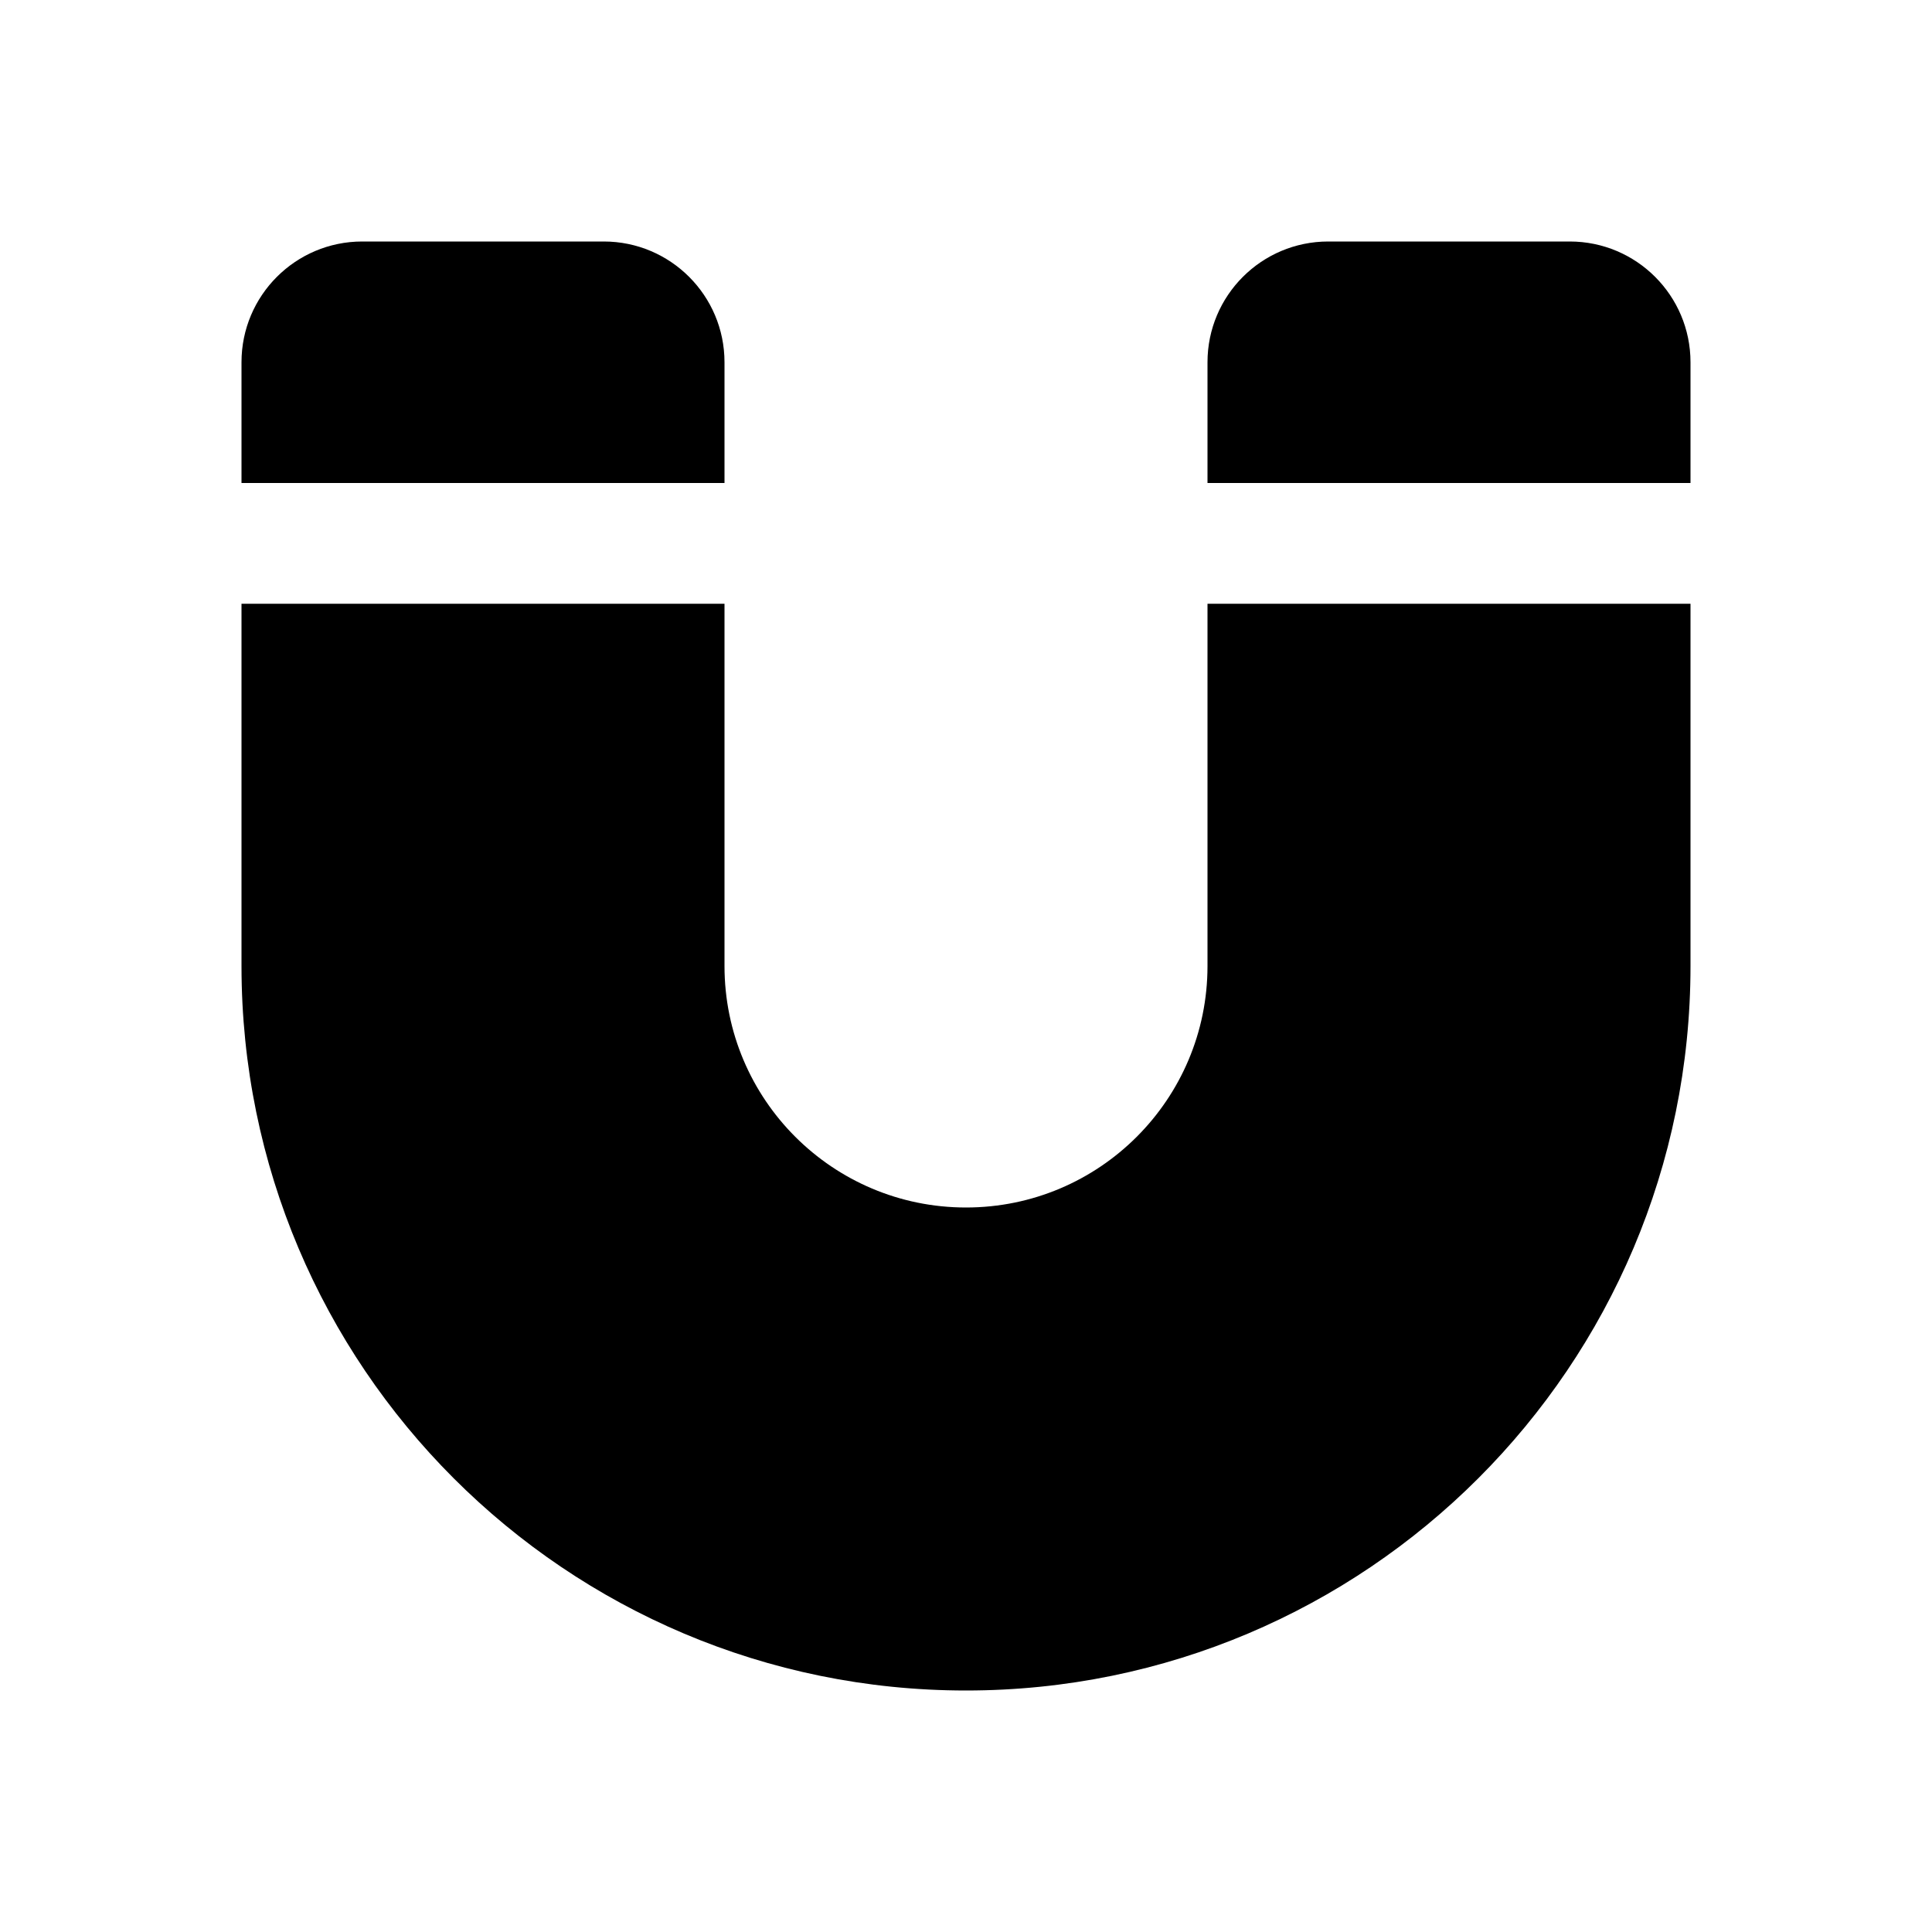
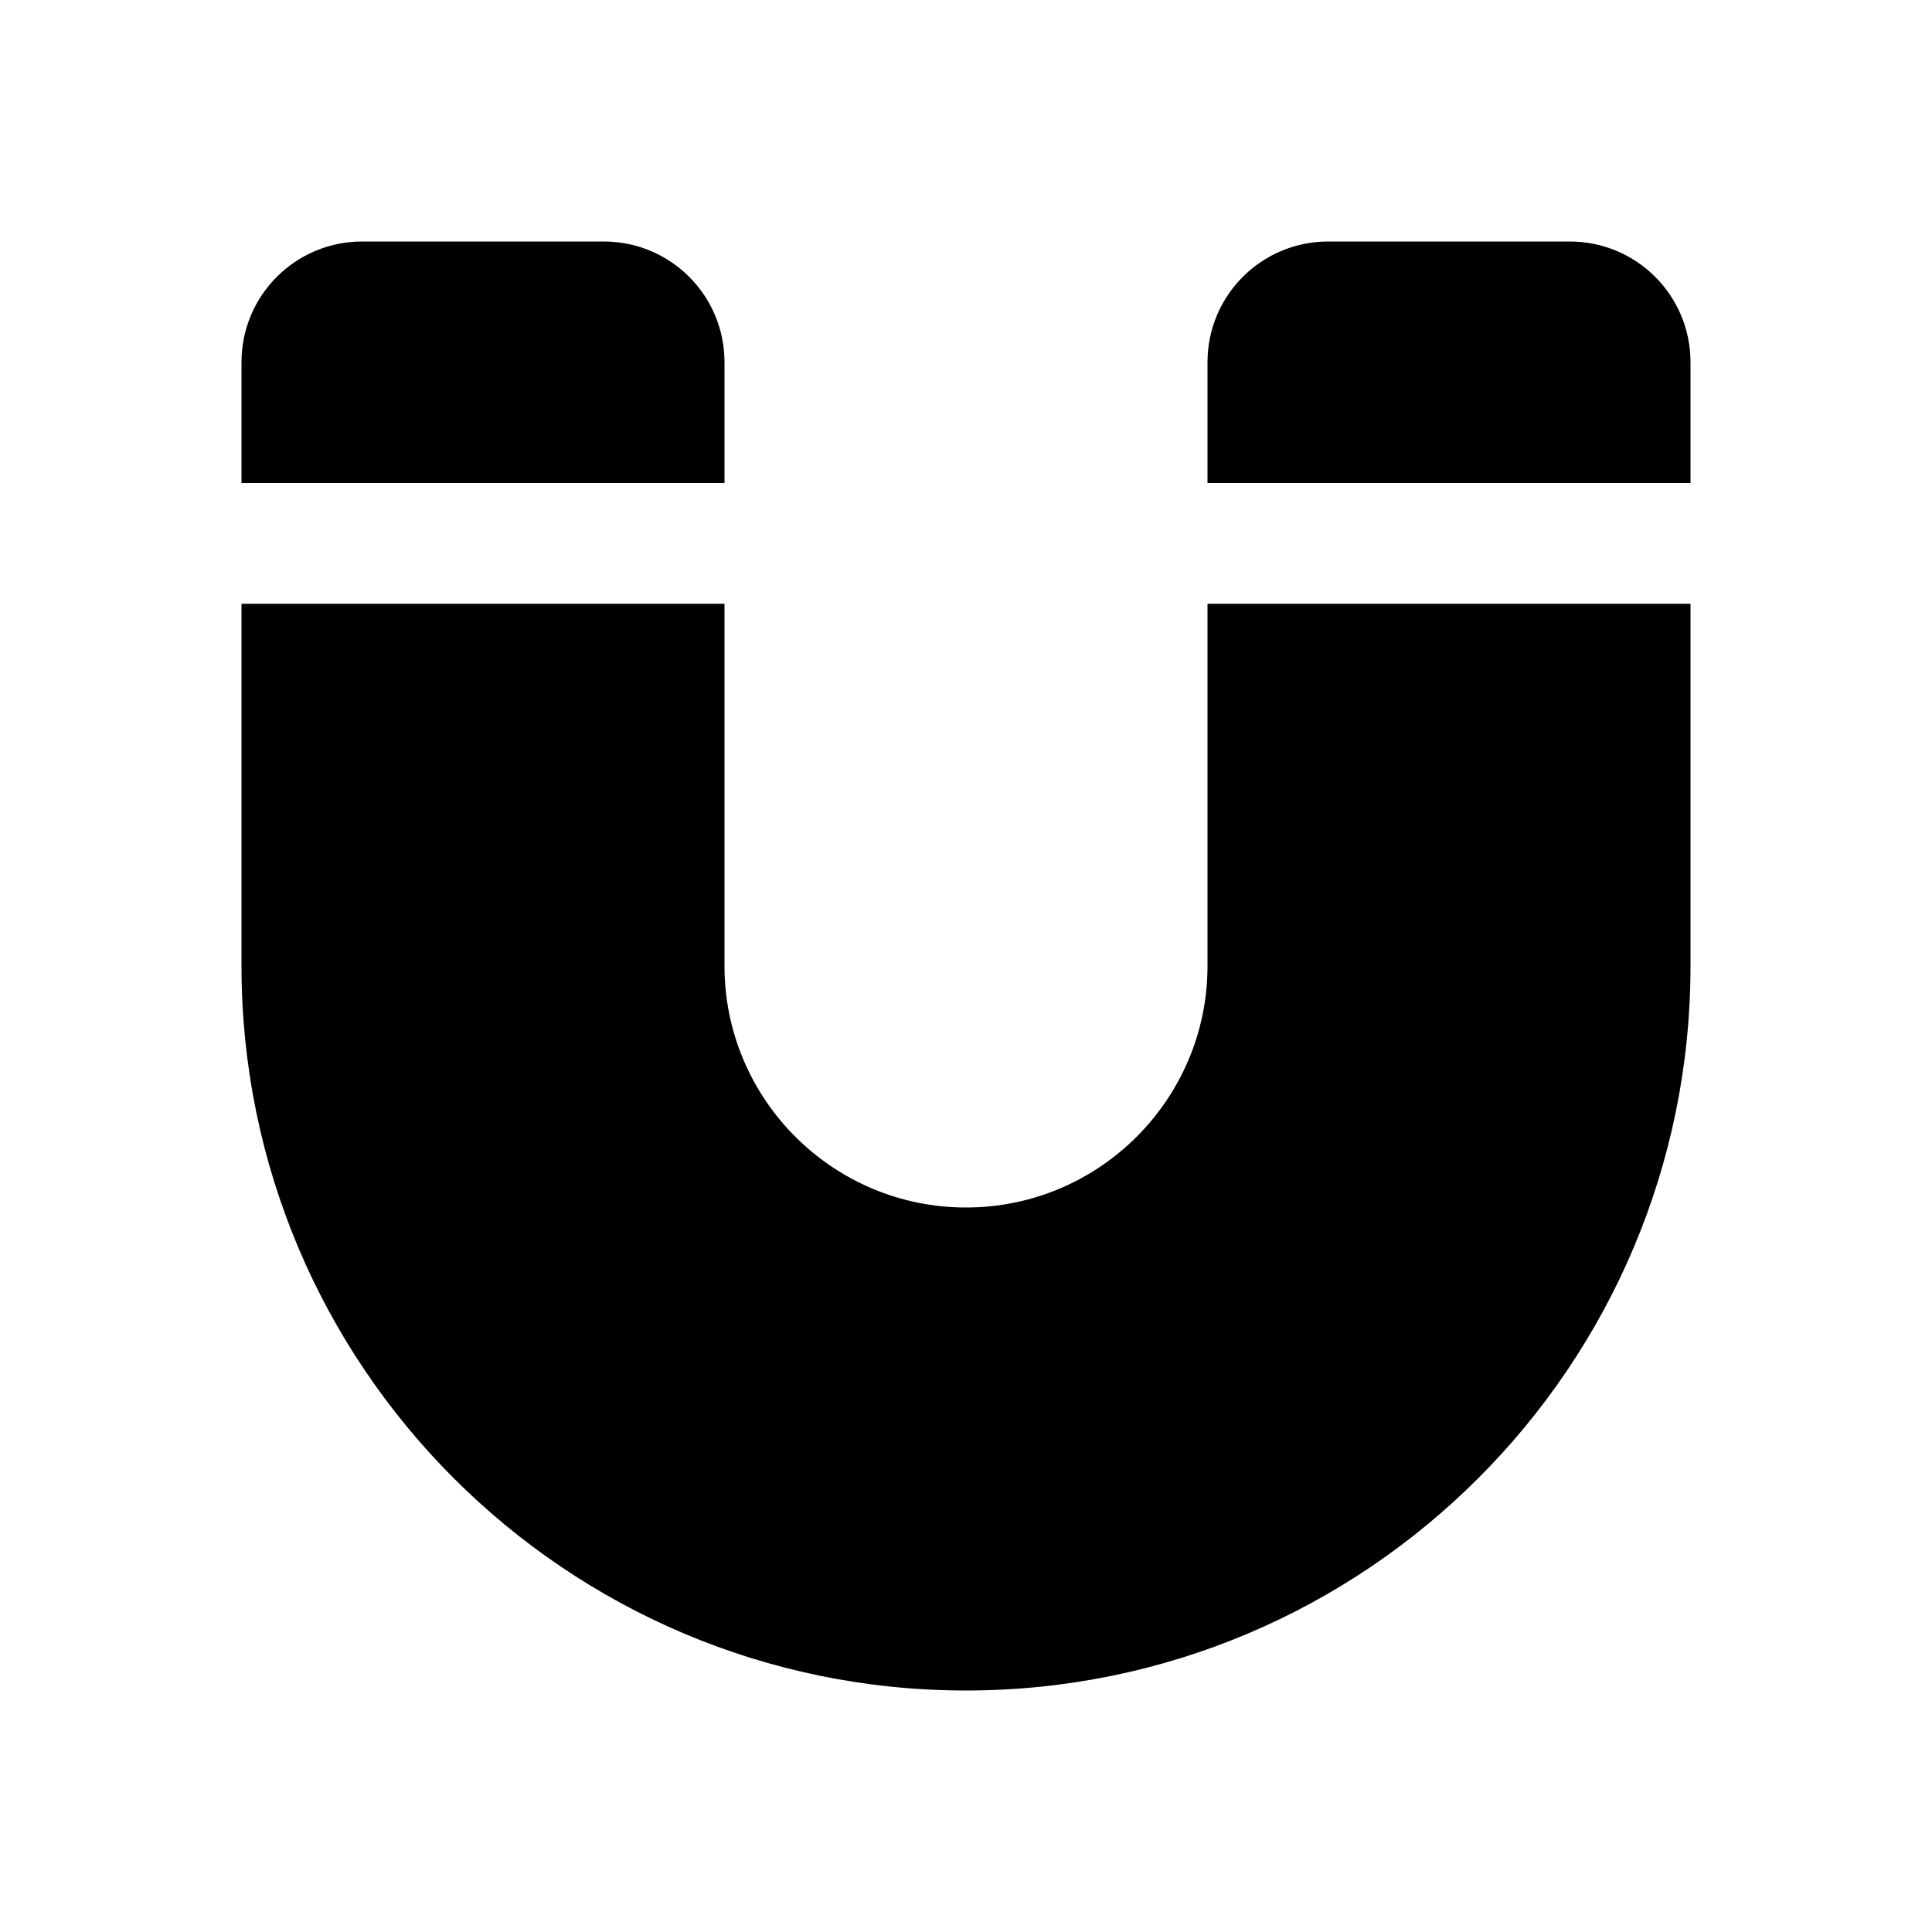
- <svg xmlns="http://www.w3.org/2000/svg" id="Layer_3" data-name="Layer 3" viewBox="0 0 512 512">
-   <path d="M192,96a32,32,0,0,0-32-32H96A32,32,0,0,0,64,96v32H192ZM320,256a64,64,0,0,1-128,0V160H64v96a192,192,0,1,0,384,0V160H320ZM416,64H352a32,32,0,0,0-32,32v32H448V96A32,32,0,0,0,416,64Z" />
+ <svg xmlns="http://www.w3.org/2000/svg" version="1.1" id="Layer_1" x="0px" y="0px" width="512px" height="512px" viewBox="0 0 512 512" enable-background="new 0 0 512 512" xml:space="preserve">
+   <path d="M192,96c0-17.7-14.3-32-32-32H96c-17.7,0-32,14.3-32,32v32h128V96z M320,256c0,35.3-28.7,64-64,64s-64-28.7-64-64v-96H64v96  c0,106,86,192,192,192s192-86,192-192v-96H320V256z M416,64h-64c-17.7,0-32,14.3-32,32v32h128V96C448,78.3,433.7,64,416,64z" />
</svg>
